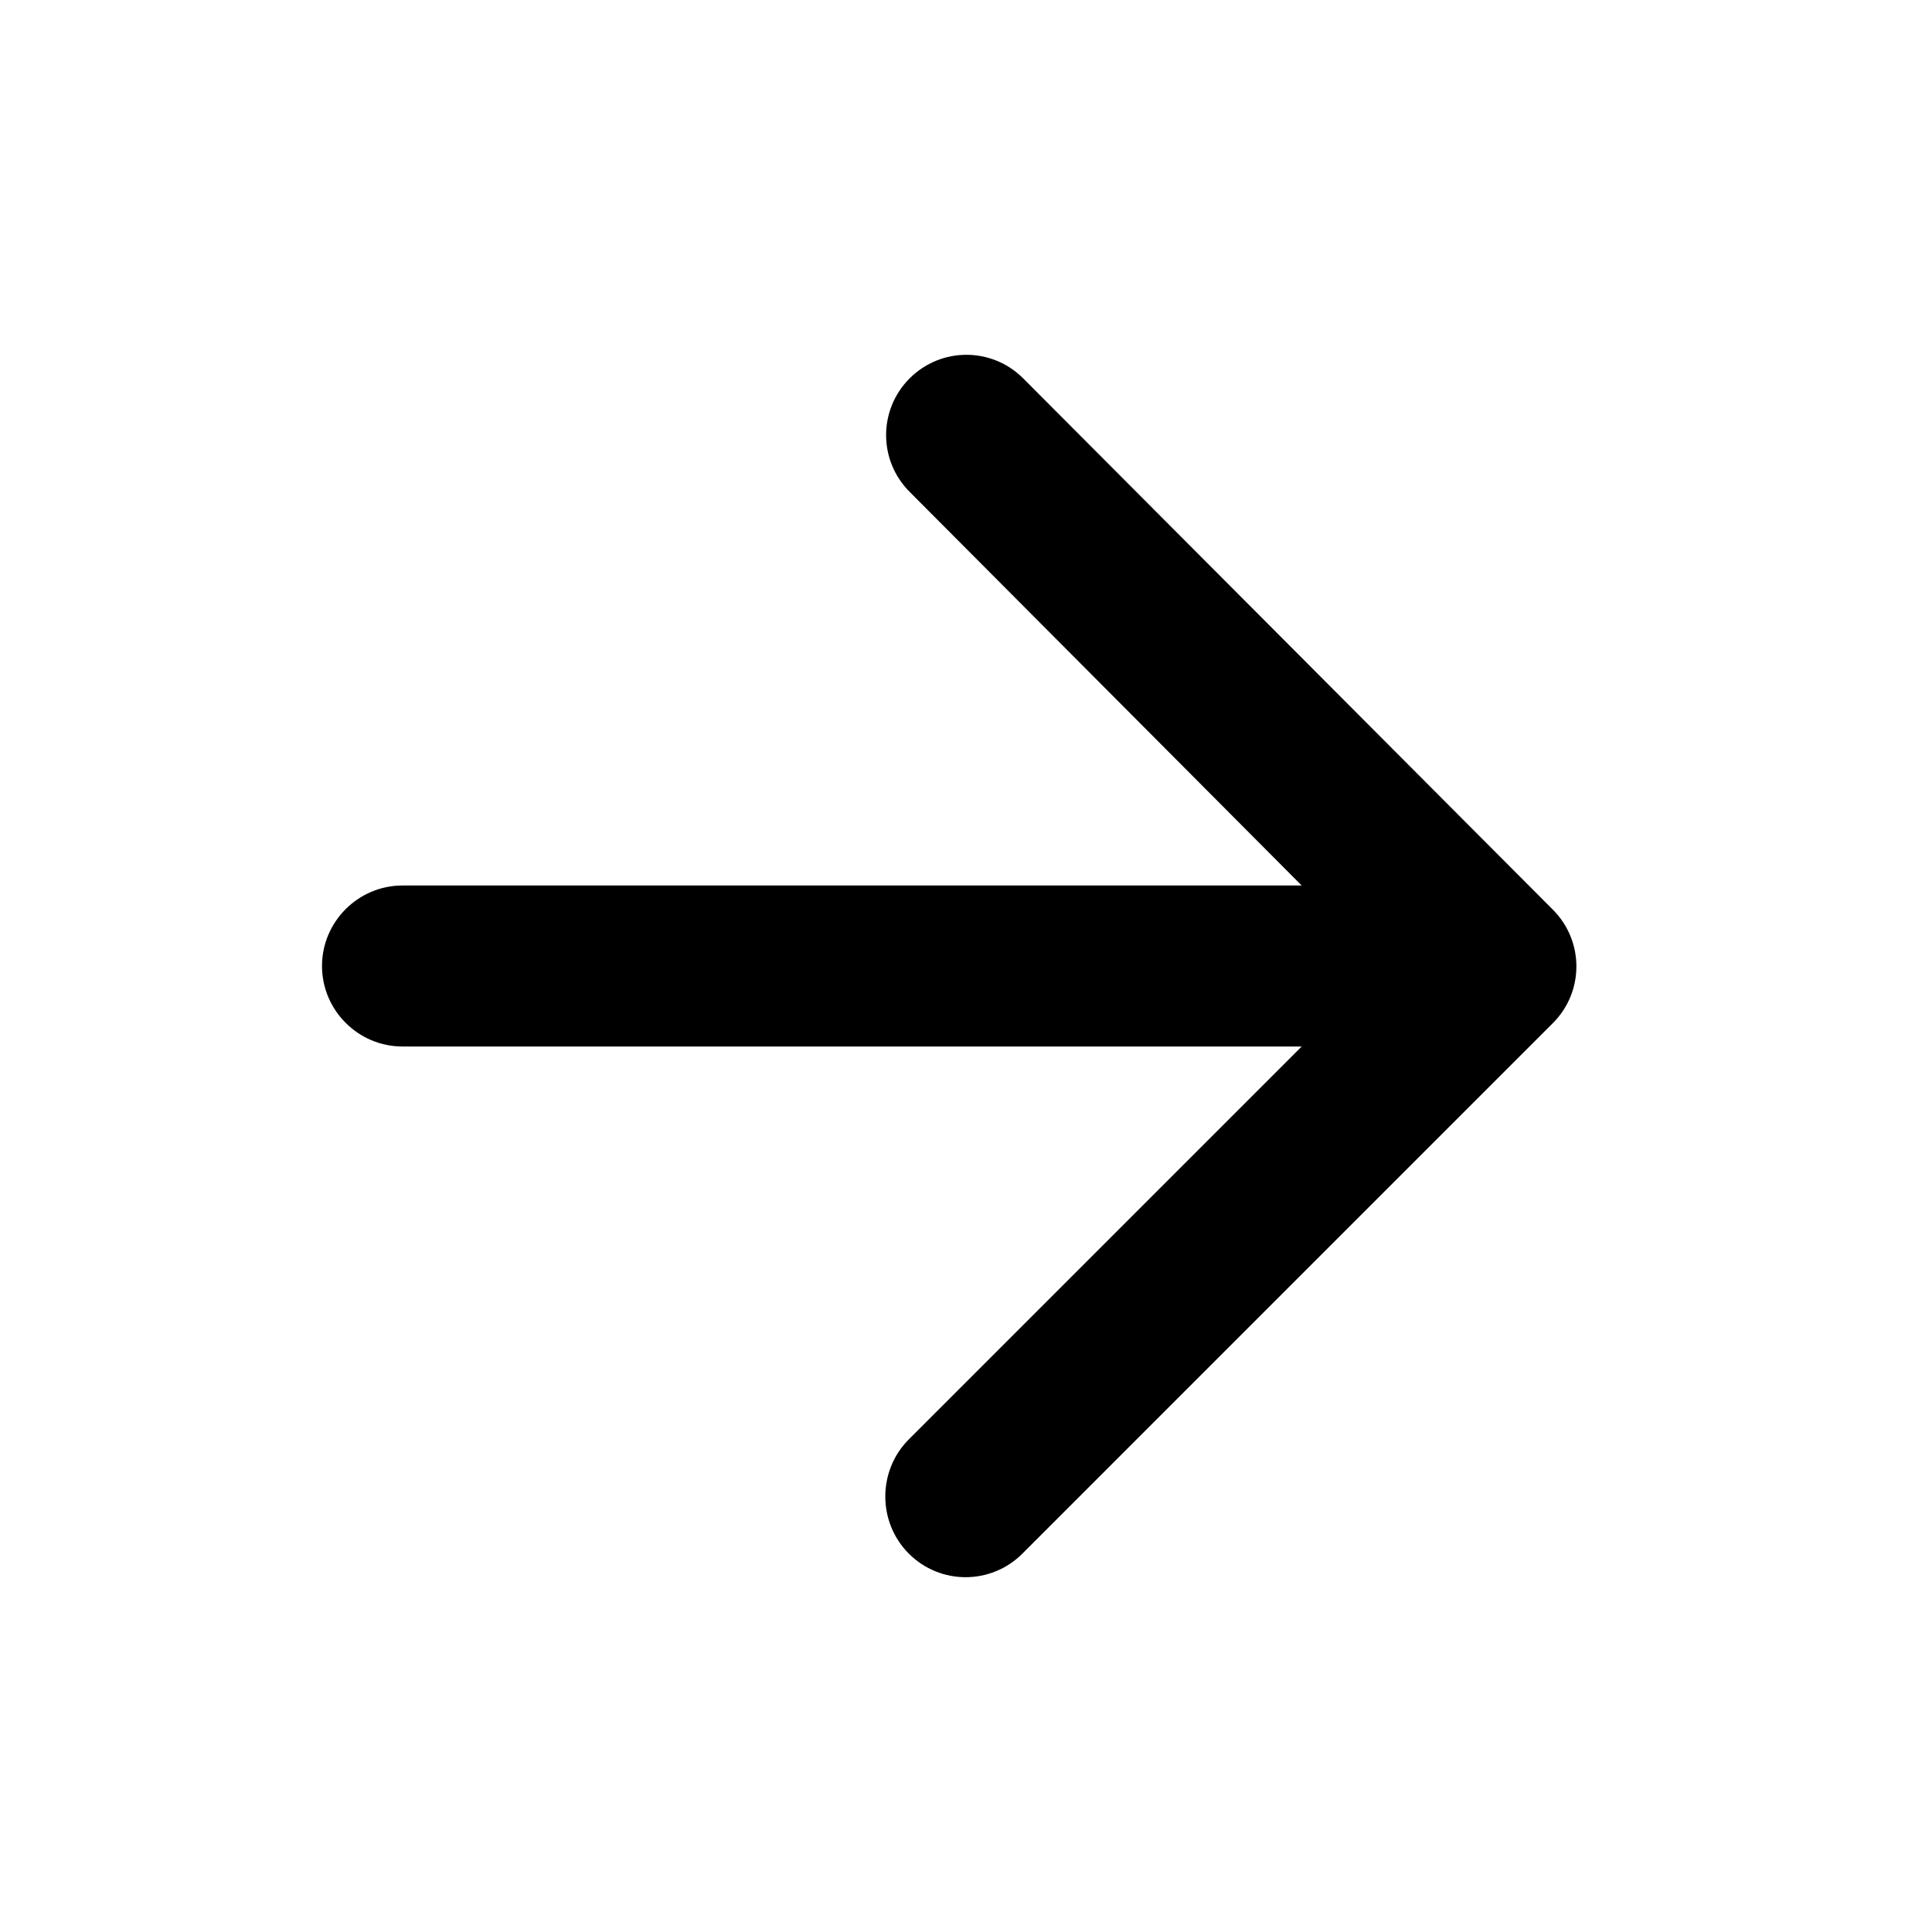
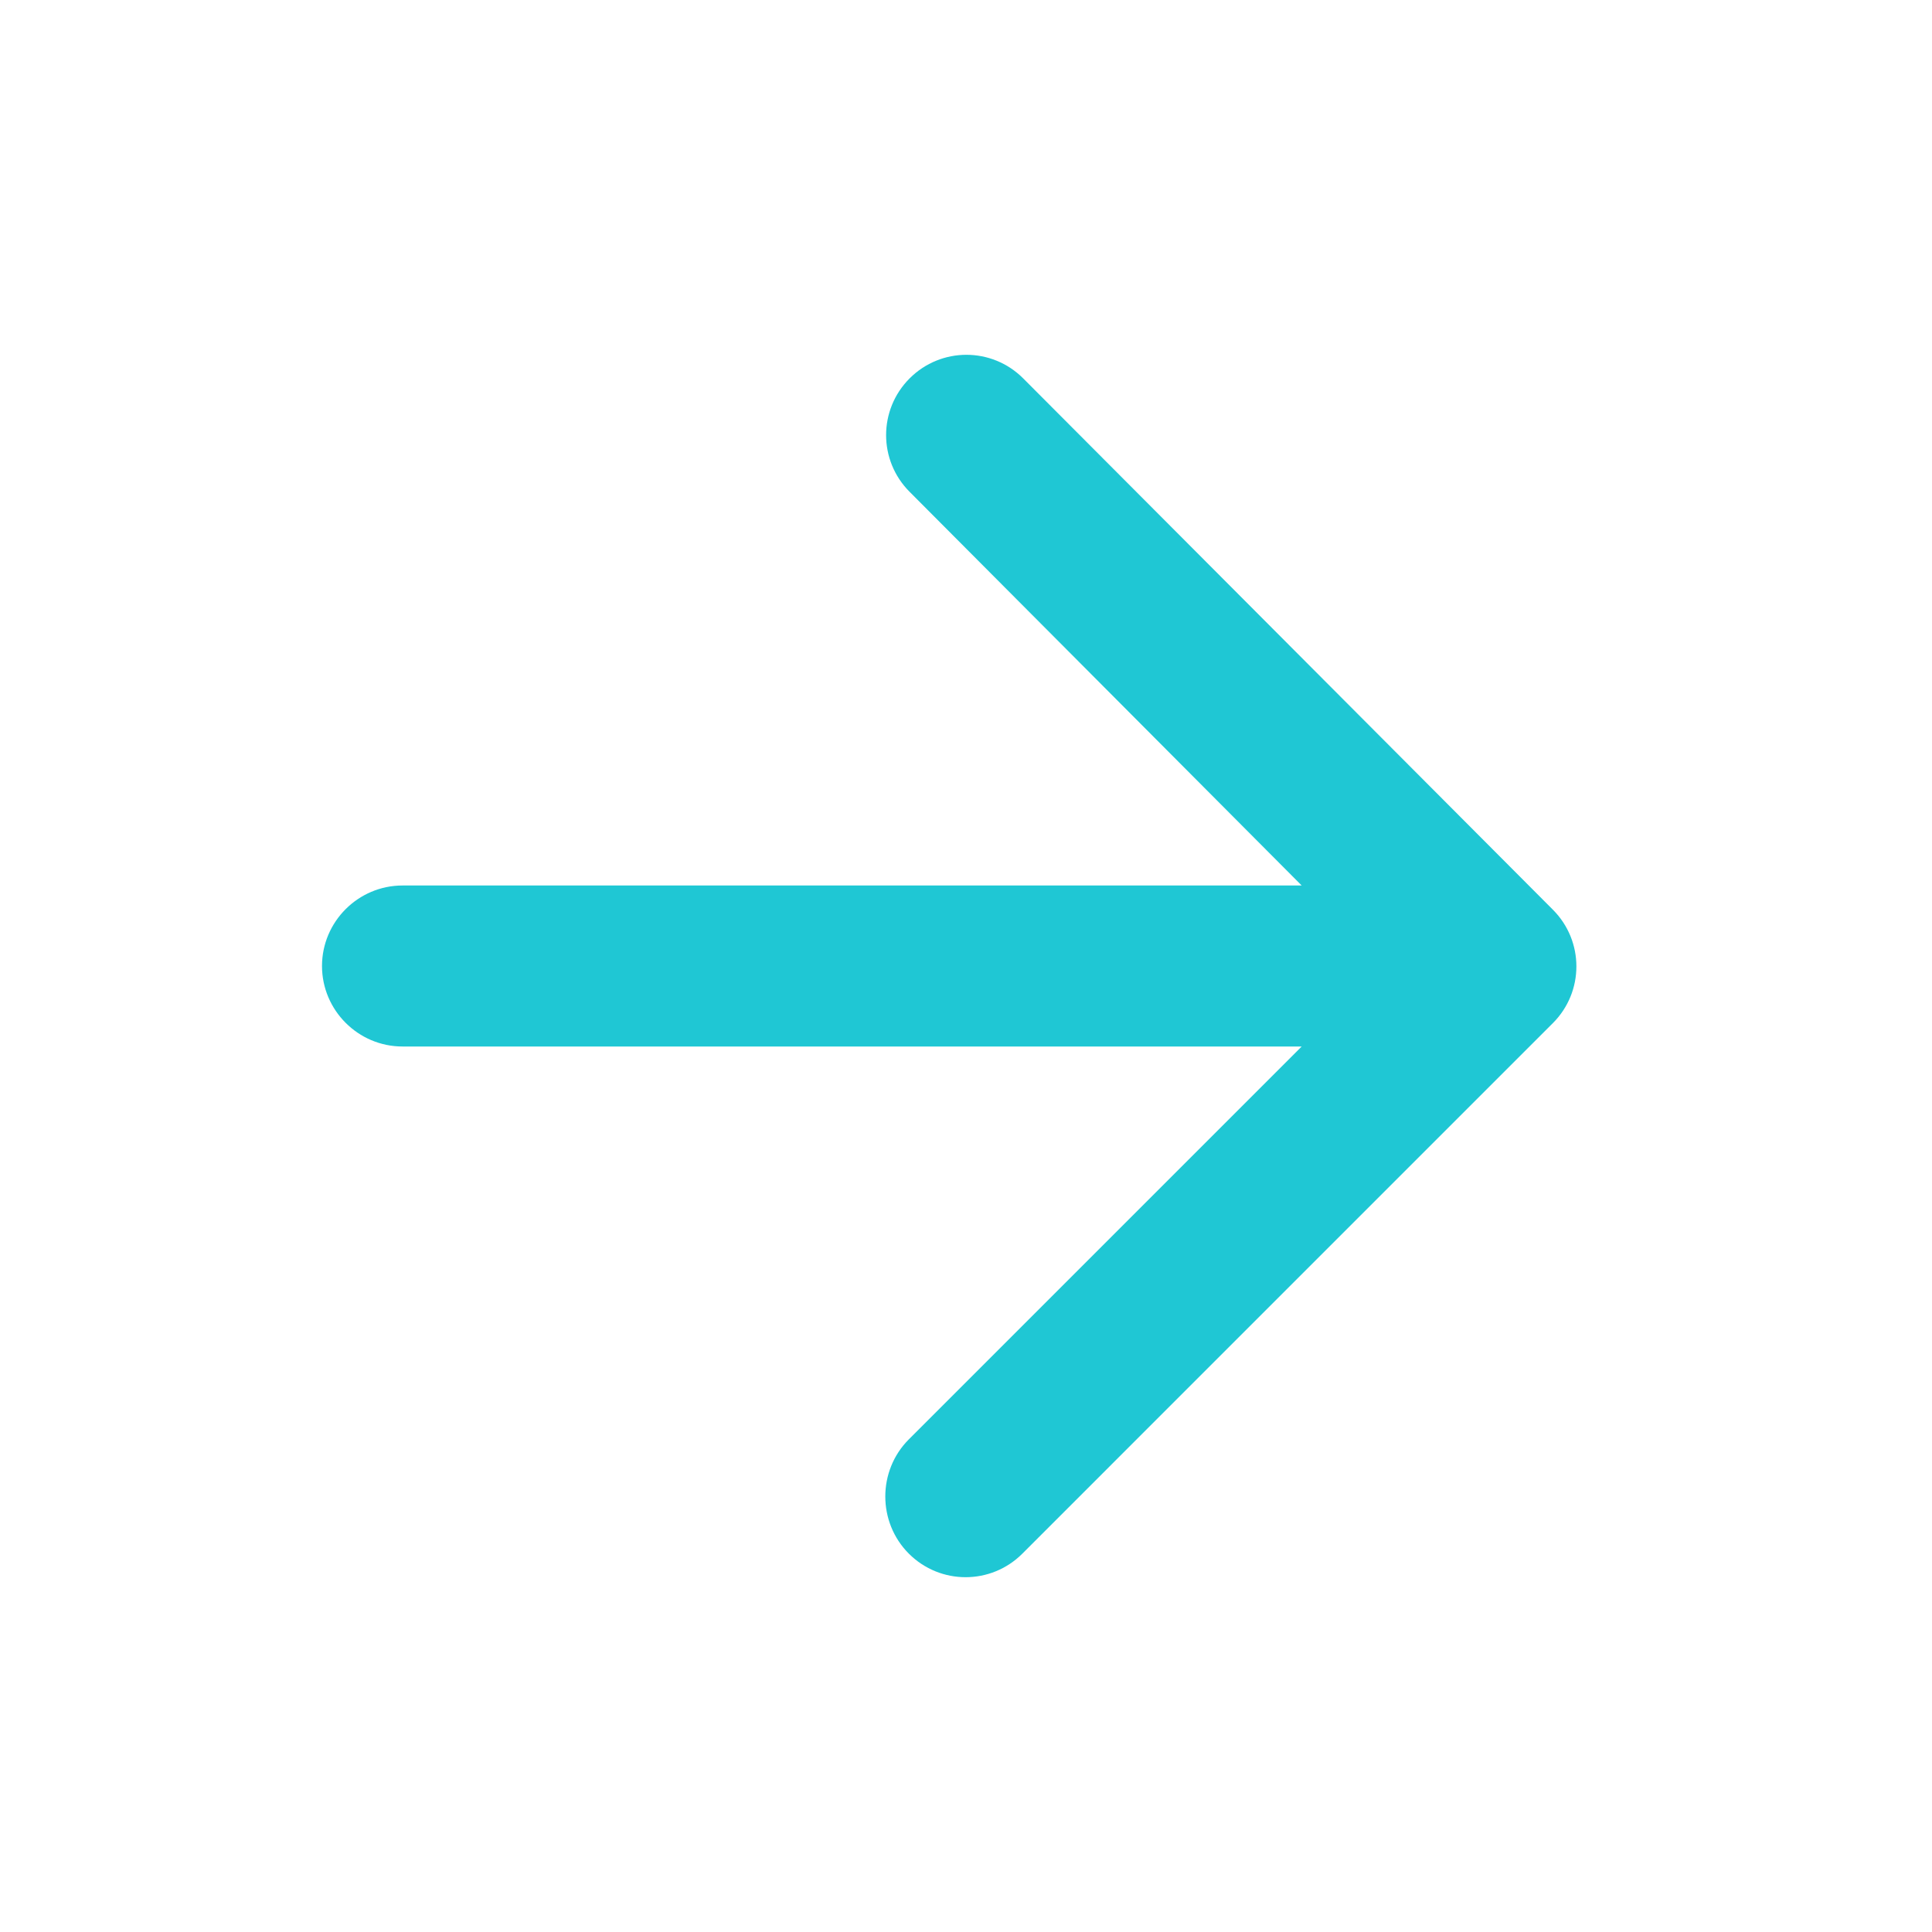
- <svg xmlns="http://www.w3.org/2000/svg" viewBox="0 0 24 24" color="primary" width="24px" fill="rgb(31, 199, 212);">
+ <svg xmlns="http://www.w3.org/2000/svg" viewBox="0 0 24 24" width="24px" fill="rgb(31, 199, 212)">
  <path d="M5 13H16.17L11.29 17.88C10.9 18.27 10.9 18.91 11.29 19.3C11.68 19.69 12.31 19.69 12.7 19.3L19.29 12.71C19.68 12.32 19.68 11.69 19.29 11.3L12.71 4.7C12.32 4.31 11.69 4.31 11.3 4.7C10.91 5.09 10.91 5.72 11.3 6.11L16.17 11H5C4.45 11 4 11.45 4 12C4 12.55 4.45 13 5 13Z" />
</svg>
